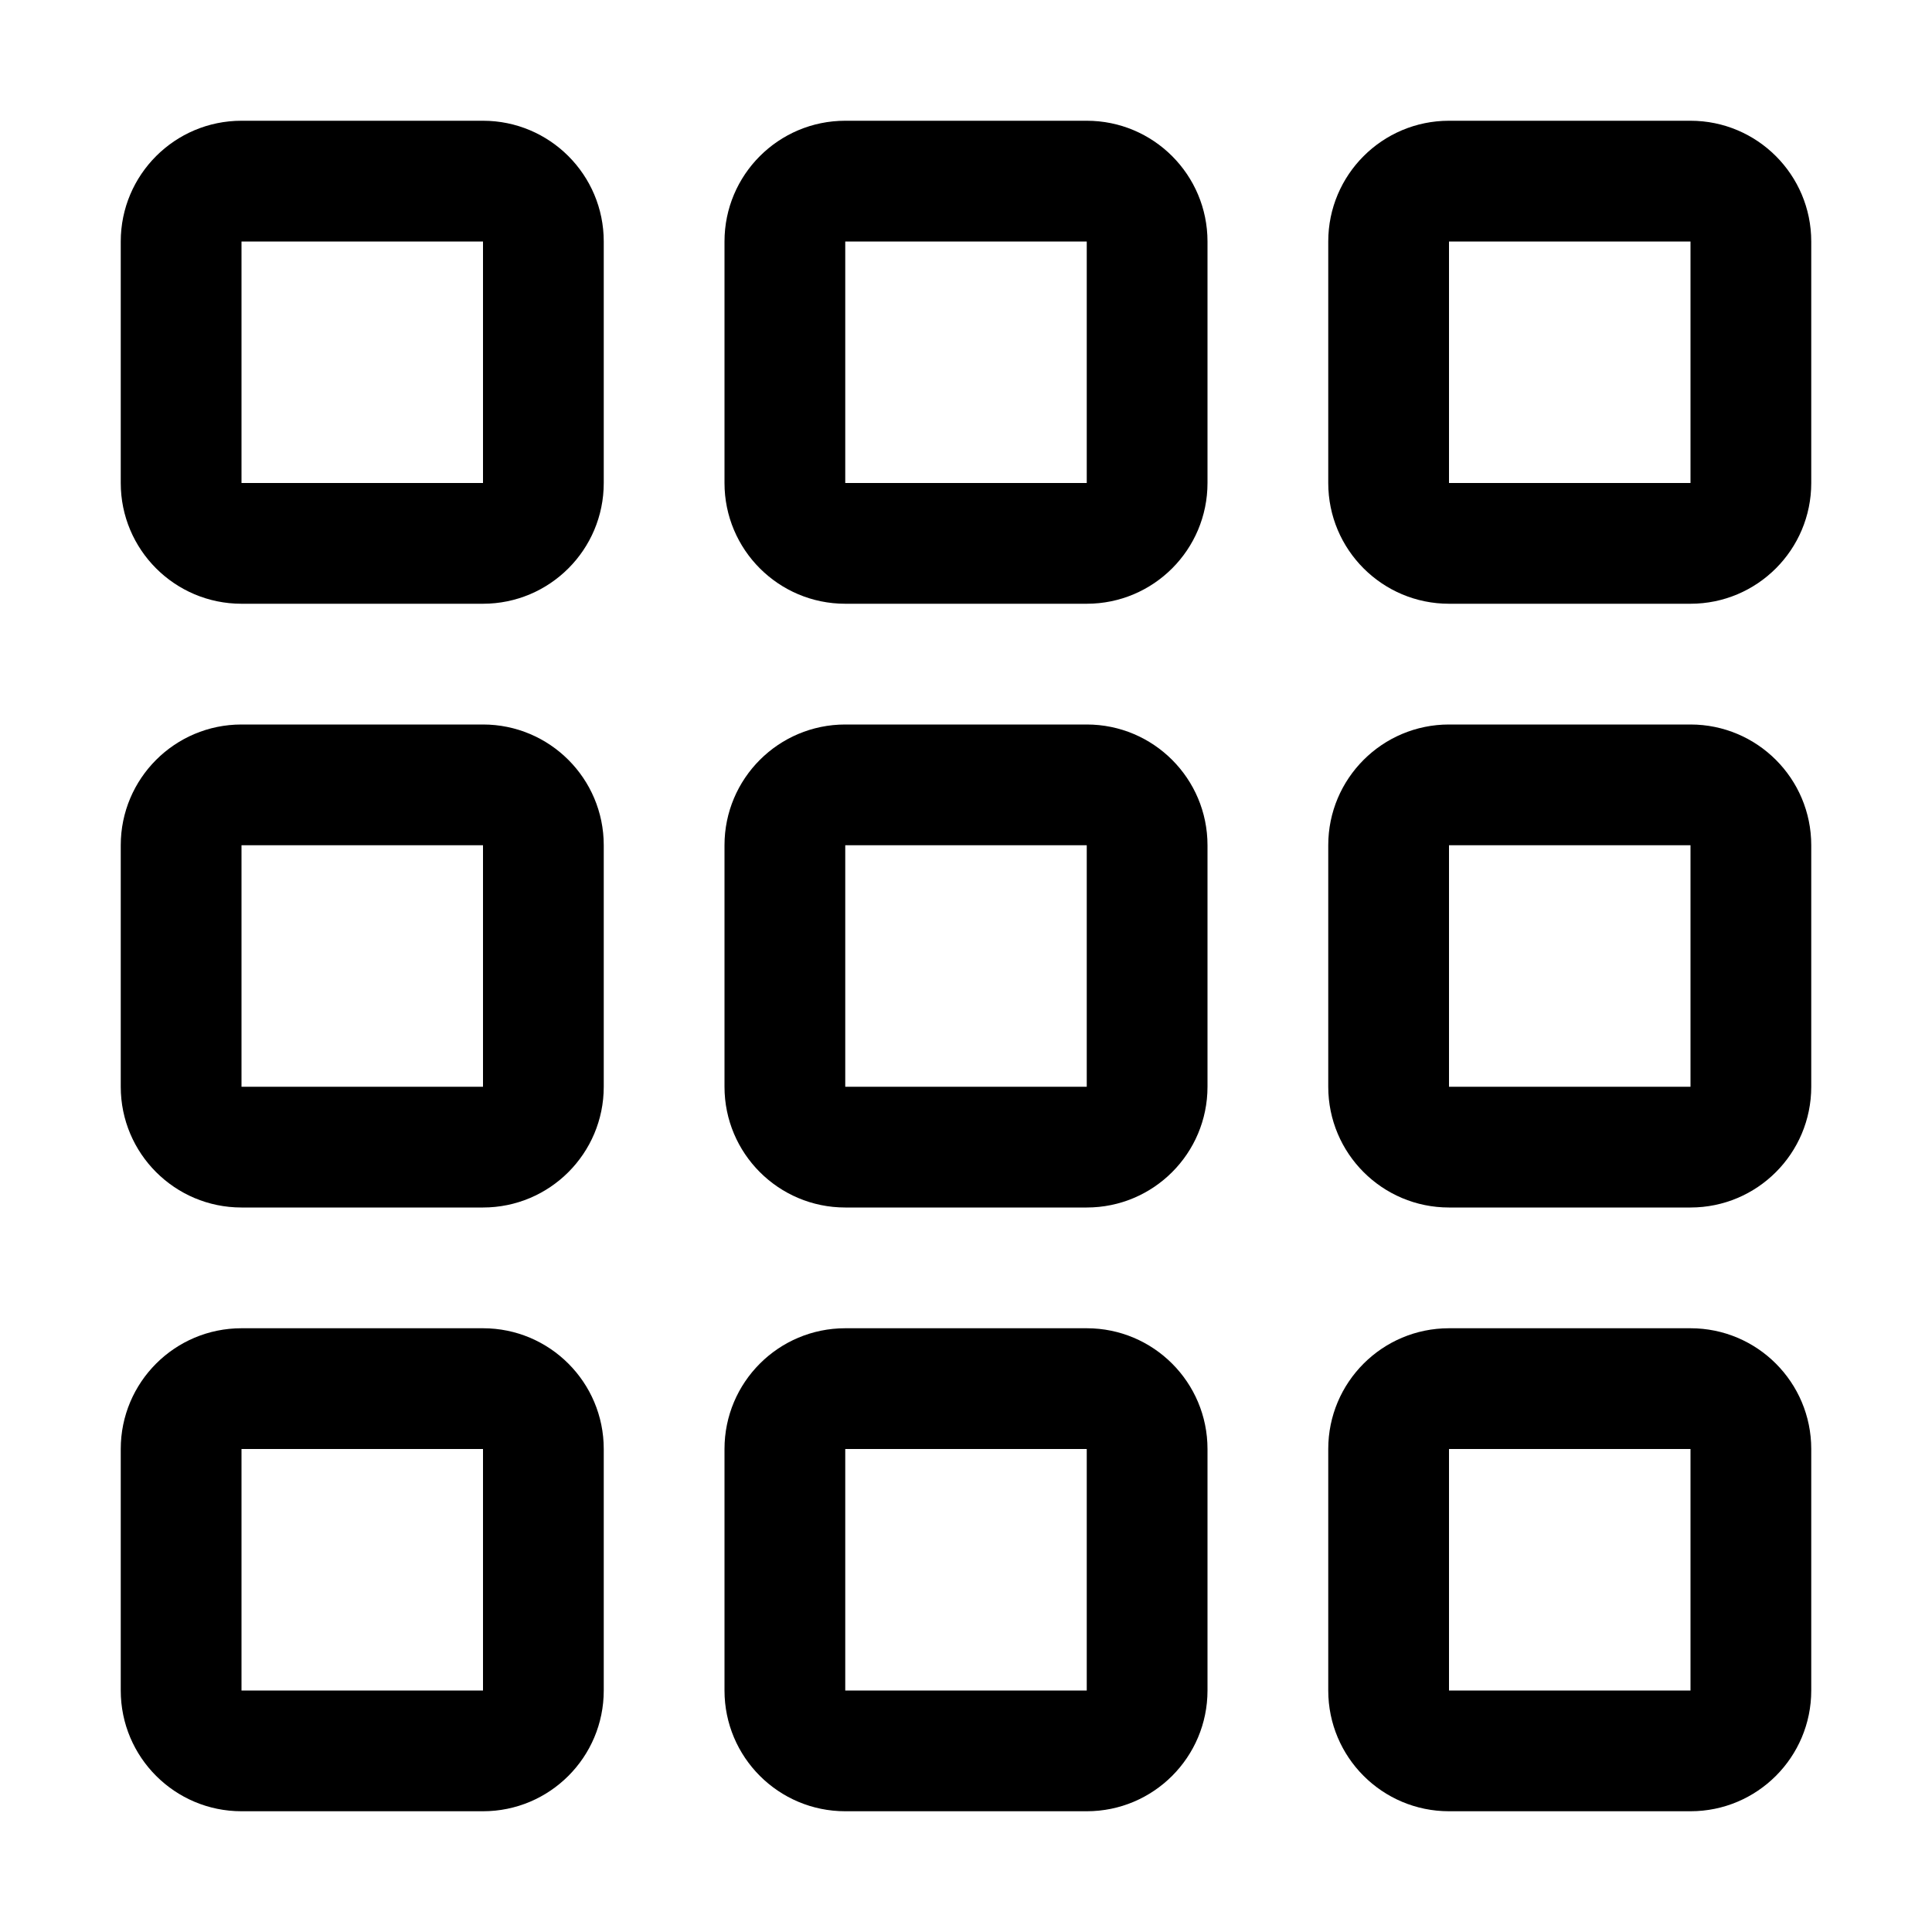
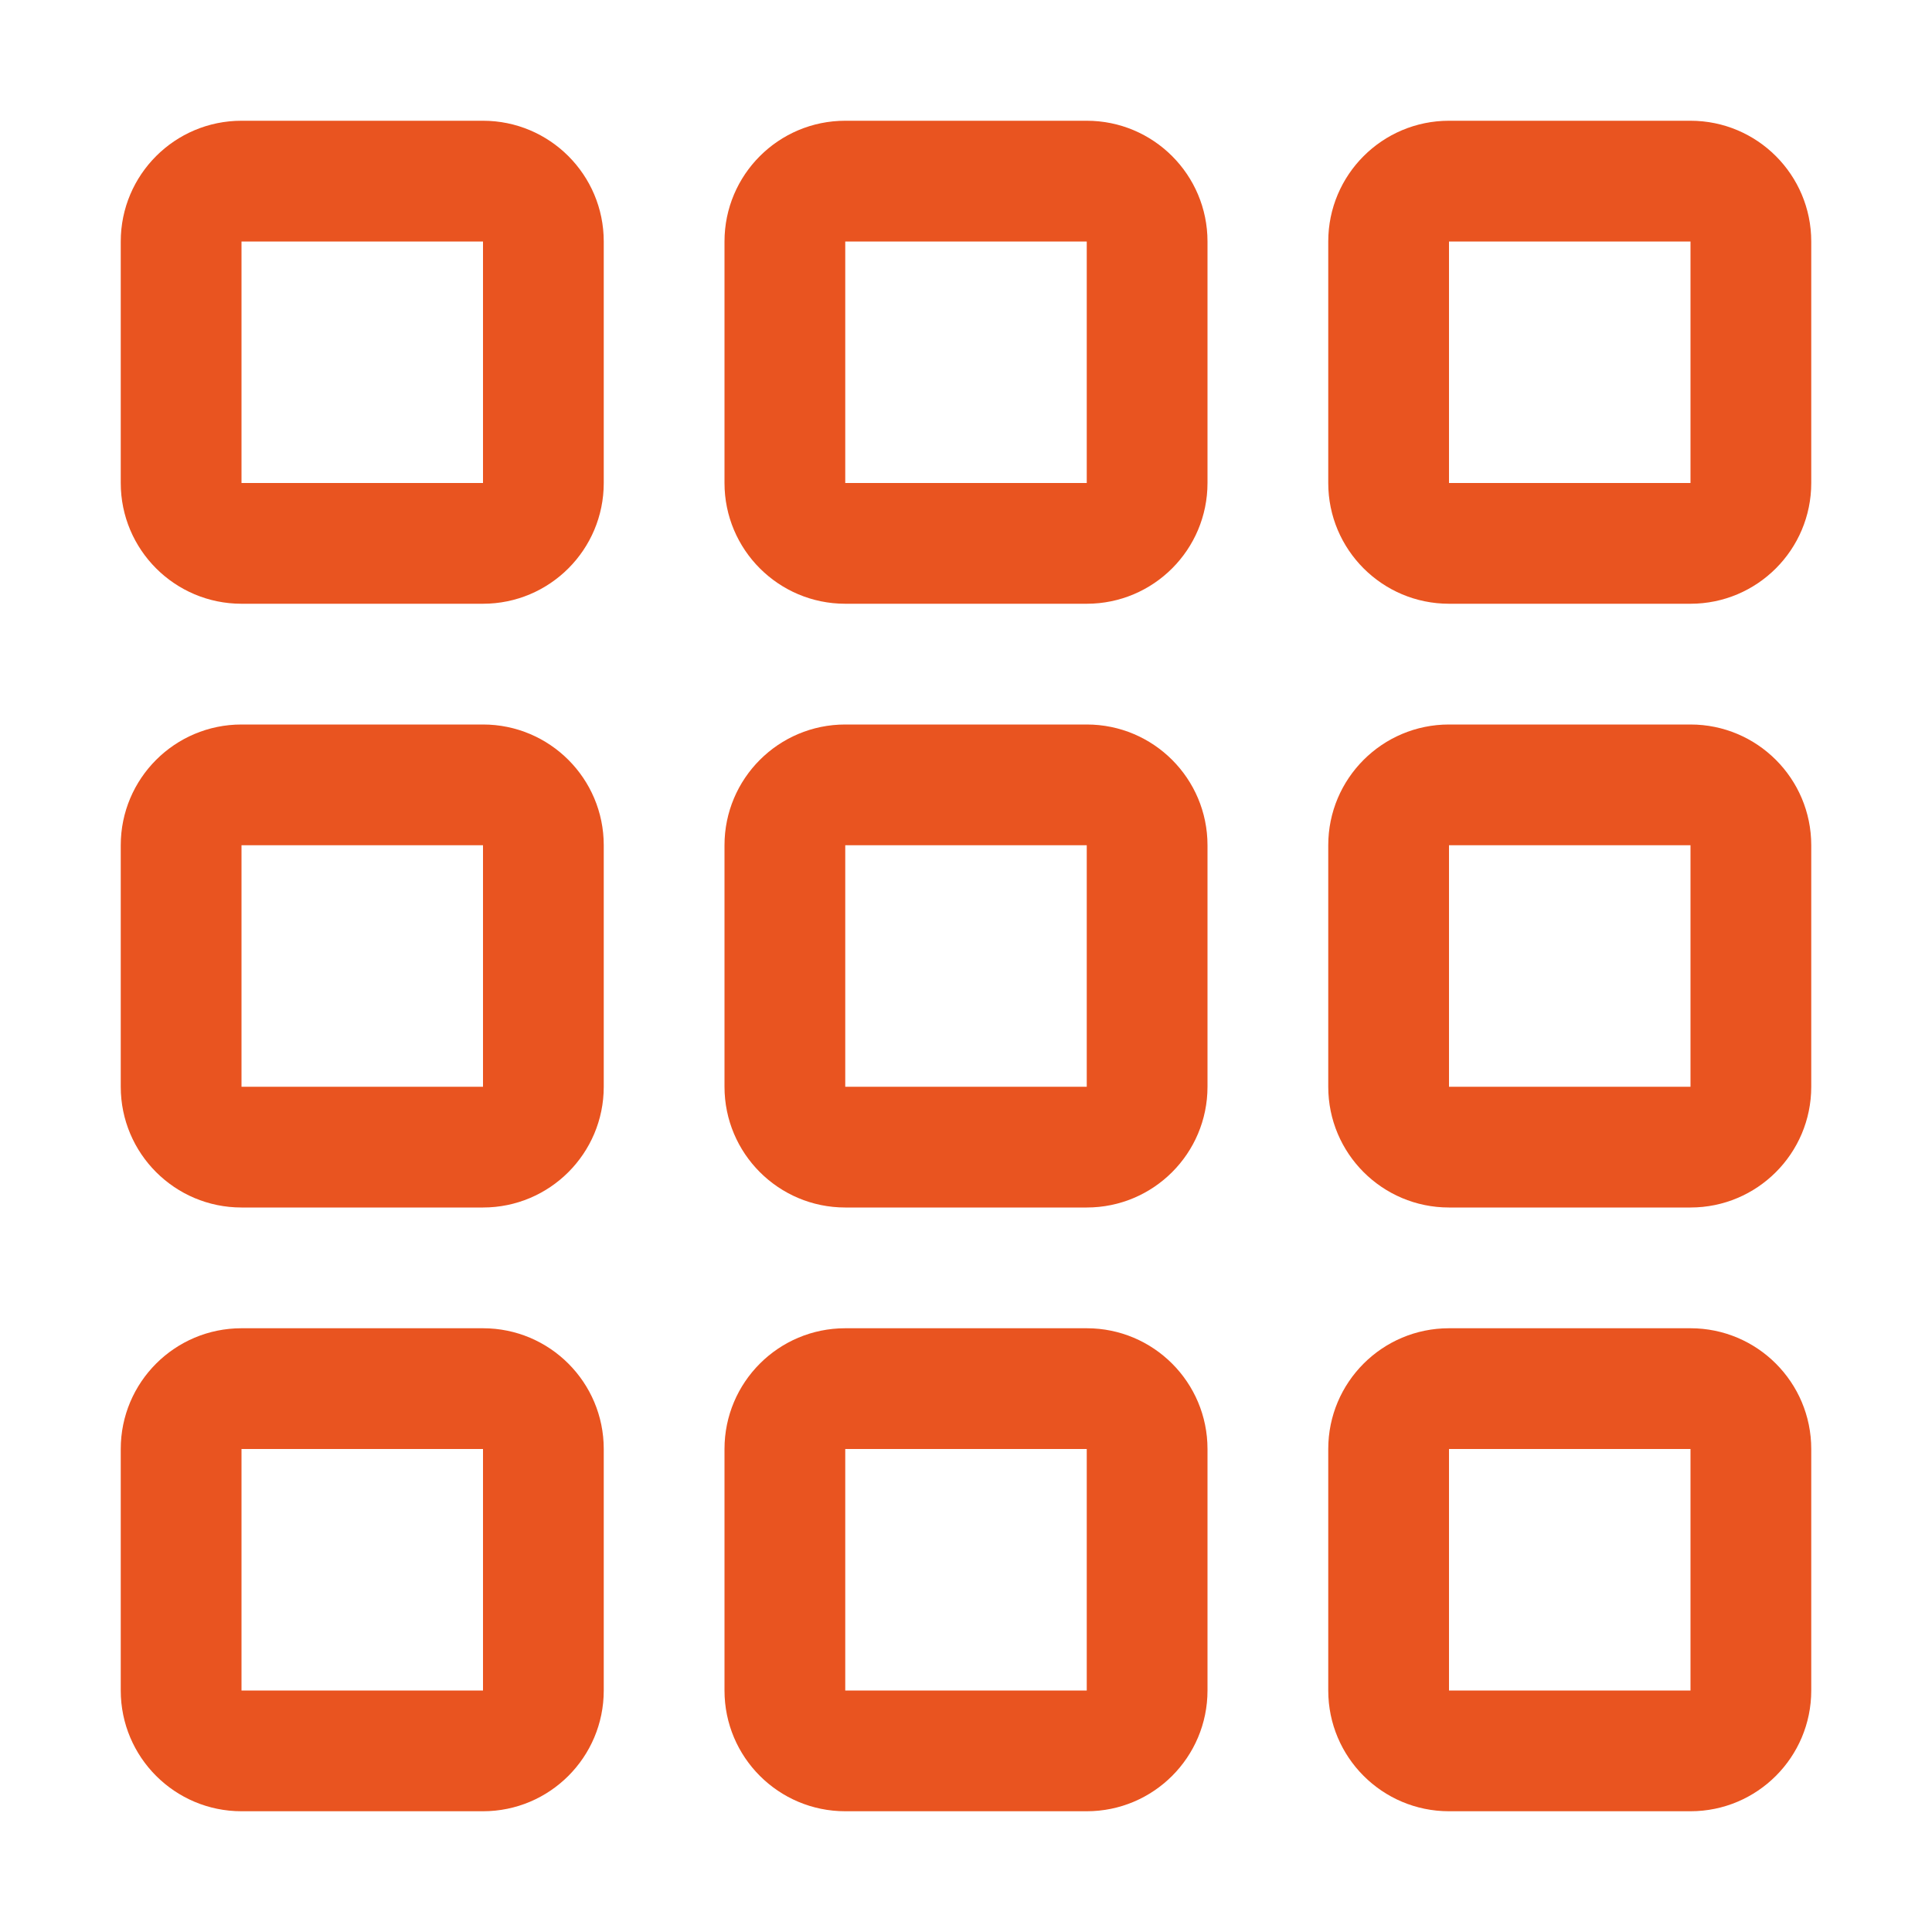
- <svg xmlns="http://www.w3.org/2000/svg" width="16" height="16" fill="currentColor" class="bi bi-grid-3x3-gap" viewBox="0 0 16 16">
+ <svg xmlns="http://www.w3.org/2000/svg" width="16" height="16" fill="#E95420" class="bi bi-grid-3x3-gap" viewBox="0 0 16 16">
  <path d="M4 2v2H2V2zm1 12v-2a1 1 0 0 0-1-1H2a1 1 0 0 0-1 1v2a1 1 0 0 0 1 1h2a1 1 0 0 0 1-1m0-5V7a1 1 0 0 0-1-1H2a1 1 0 0 0-1 1v2a1 1 0 0 0 1 1h2a1 1 0 0 0 1-1m0-5V2a1 1 0 0 0-1-1H2a1 1 0 0 0-1 1v2a1 1 0 0 0 1 1h2a1 1 0 0 0 1-1m5 10v-2a1 1 0 0 0-1-1H7a1 1 0 0 0-1 1v2a1 1 0 0 0 1 1h2a1 1 0 0 0 1-1m0-5V7a1 1 0 0 0-1-1H7a1 1 0 0 0-1 1v2a1 1 0 0 0 1 1h2a1 1 0 0 0 1-1m0-5V2a1 1 0 0 0-1-1H7a1 1 0 0 0-1 1v2a1 1 0 0 0 1 1h2a1 1 0 0 0 1-1M9 2v2H7V2zm5 0v2h-2V2zM4 7v2H2V7zm5 0v2H7V7zm5 0h-2v2h2zM4 12v2H2v-2zm5 0v2H7v-2zm5 0v2h-2v-2zM12 1a1 1 0 0 0-1 1v2a1 1 0 0 0 1 1h2a1 1 0 0 0 1-1V2a1 1 0 0 0-1-1zm-1 6a1 1 0 0 1 1-1h2a1 1 0 0 1 1 1v2a1 1 0 0 1-1 1h-2a1 1 0 0 1-1-1zm1 4a1 1 0 0 0-1 1v2a1 1 0 0 0 1 1h2a1 1 0 0 0 1-1v-2a1 1 0 0 0-1-1z" />
</svg>
